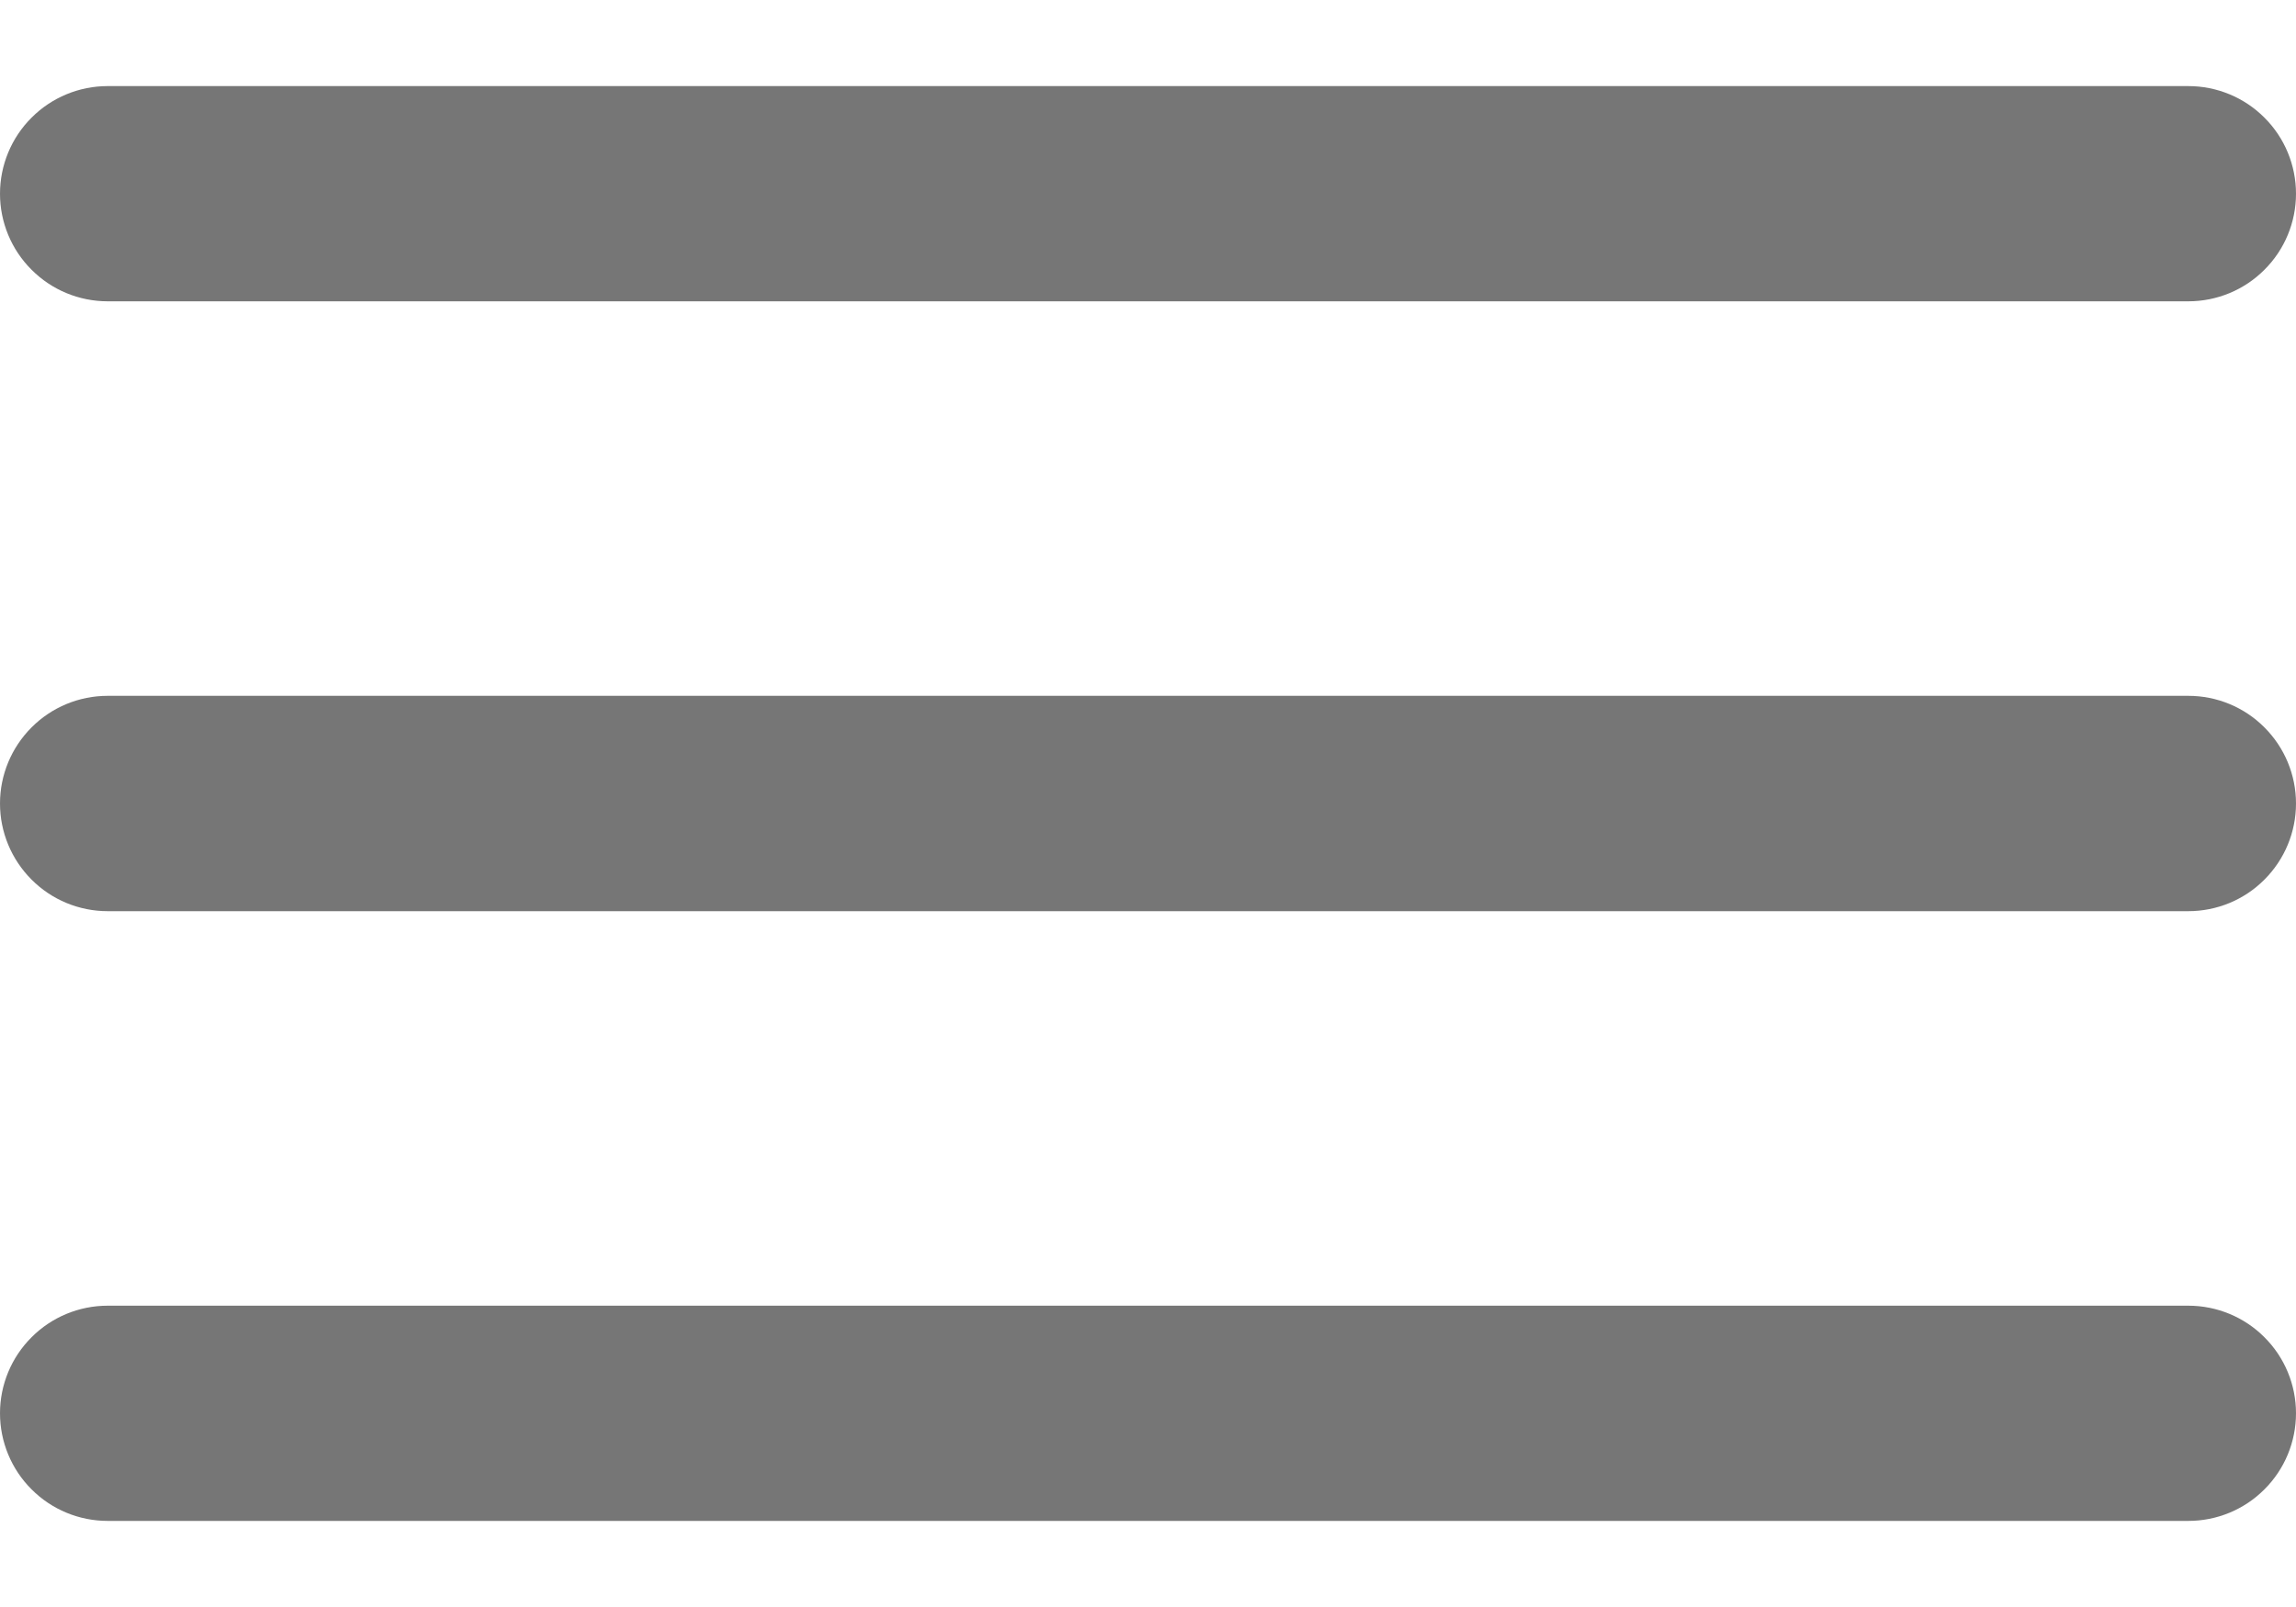
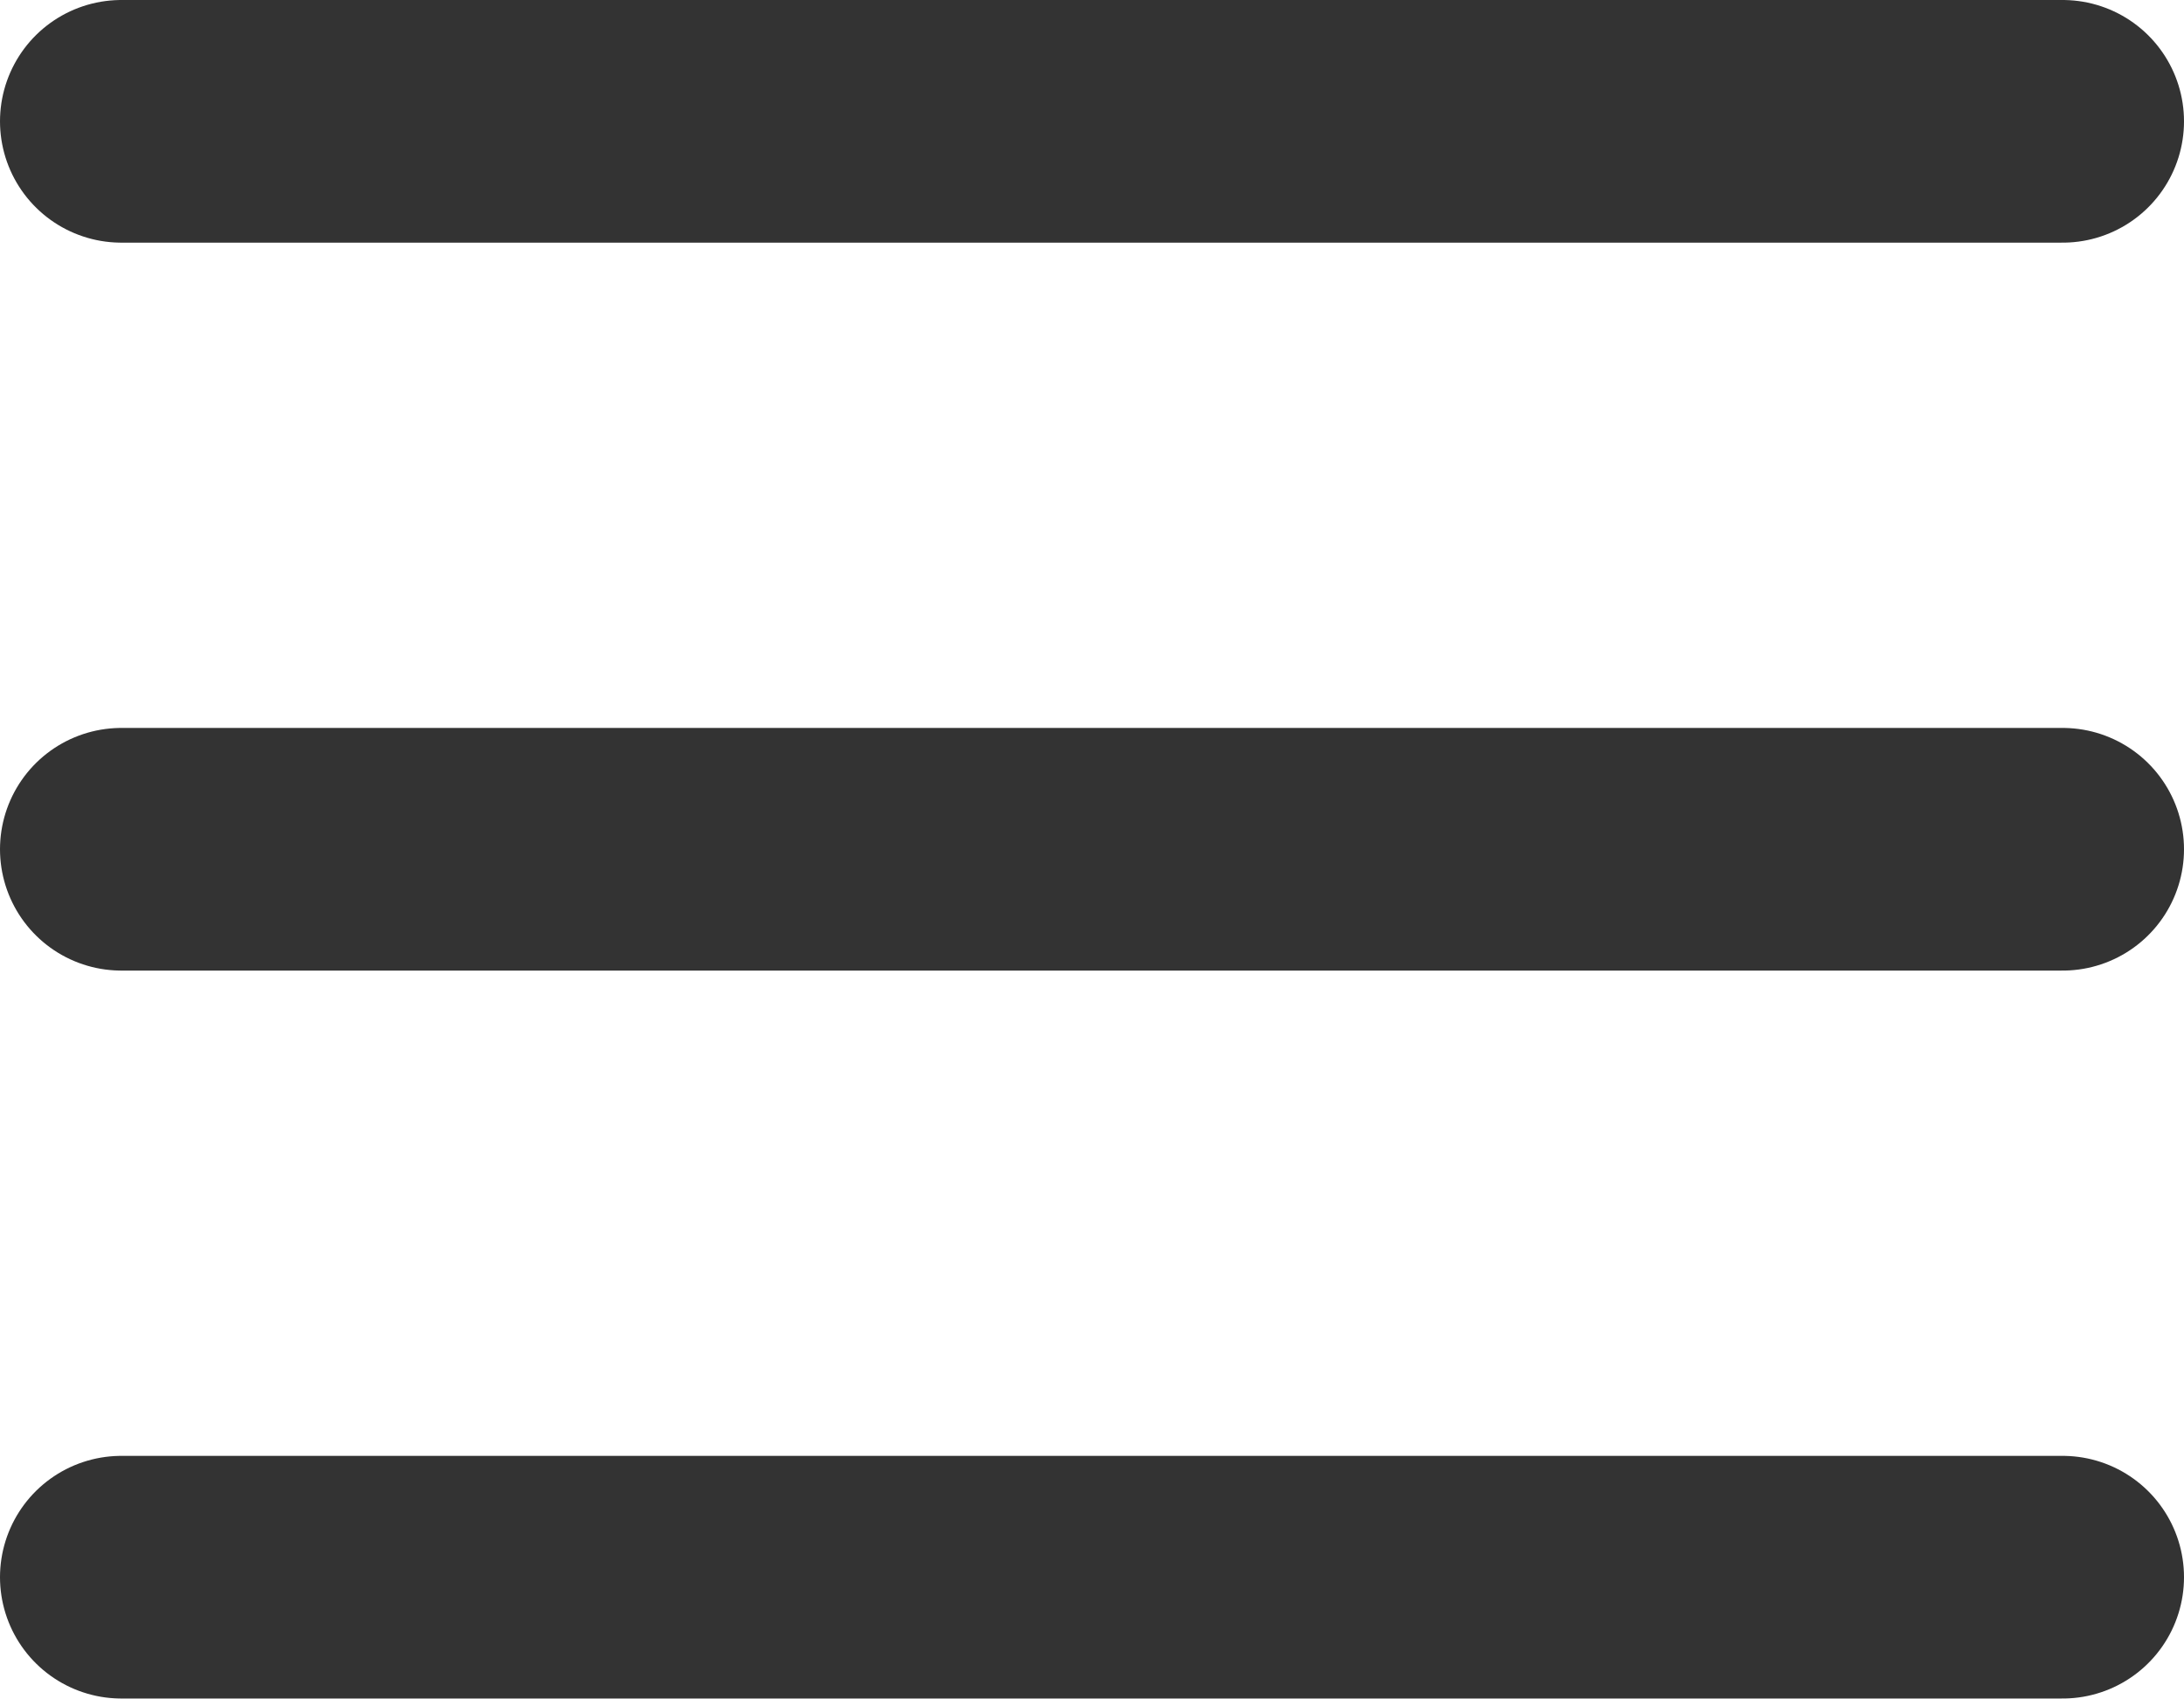
- <svg xmlns="http://www.w3.org/2000/svg" width="20" height="14" viewBox="0 0 20 14" fill="none">
-   <path fill-rule="evenodd" clip-rule="evenodd" d="M0 1.688C0 1.439 0.099 1.2 0.275 1.025C0.45 0.849 0.689 0.75 0.938 0.75H19.062C19.311 0.75 19.55 0.849 19.725 1.025C19.901 1.2 20 1.439 20 1.688C20 1.936 19.901 2.175 19.725 2.35C19.55 2.526 19.311 2.625 19.062 2.625H0.938C0.689 2.625 0.45 2.526 0.275 2.35C0.099 2.175 0 1.936 0 1.688ZM0 7C0 6.751 0.099 6.513 0.275 6.337C0.45 6.161 0.689 6.062 0.938 6.062H19.062C19.311 6.062 19.55 6.161 19.725 6.337C19.901 6.513 20 6.751 20 7C20 7.249 19.901 7.487 19.725 7.663C19.55 7.839 19.311 7.938 19.062 7.938H0.938C0.689 7.938 0.45 7.839 0.275 7.663C0.099 7.487 0 7.249 0 7ZM0.938 11.375C0.689 11.375 0.45 11.474 0.275 11.65C0.099 11.825 0 12.064 0 12.312C0 12.561 0.099 12.8 0.275 12.975C0.45 13.151 0.689 13.25 0.938 13.25H19.062C19.311 13.25 19.55 13.151 19.725 12.975C19.901 12.8 20 12.561 20 12.312C20 12.064 19.901 11.825 19.725 11.65C19.55 11.474 19.311 11.375 19.062 11.375H0.938Z" fill="#767676" />
+ <svg xmlns="http://www.w3.org/2000/svg" width="18" height="14" viewBox="0 0 18 14" fill="none">
+   <path d="M1 13H17M1 7H17M1 1H17" stroke="#333333" stroke-width="2" stroke-linecap="round" stroke-linejoin="round" />
</svg>
